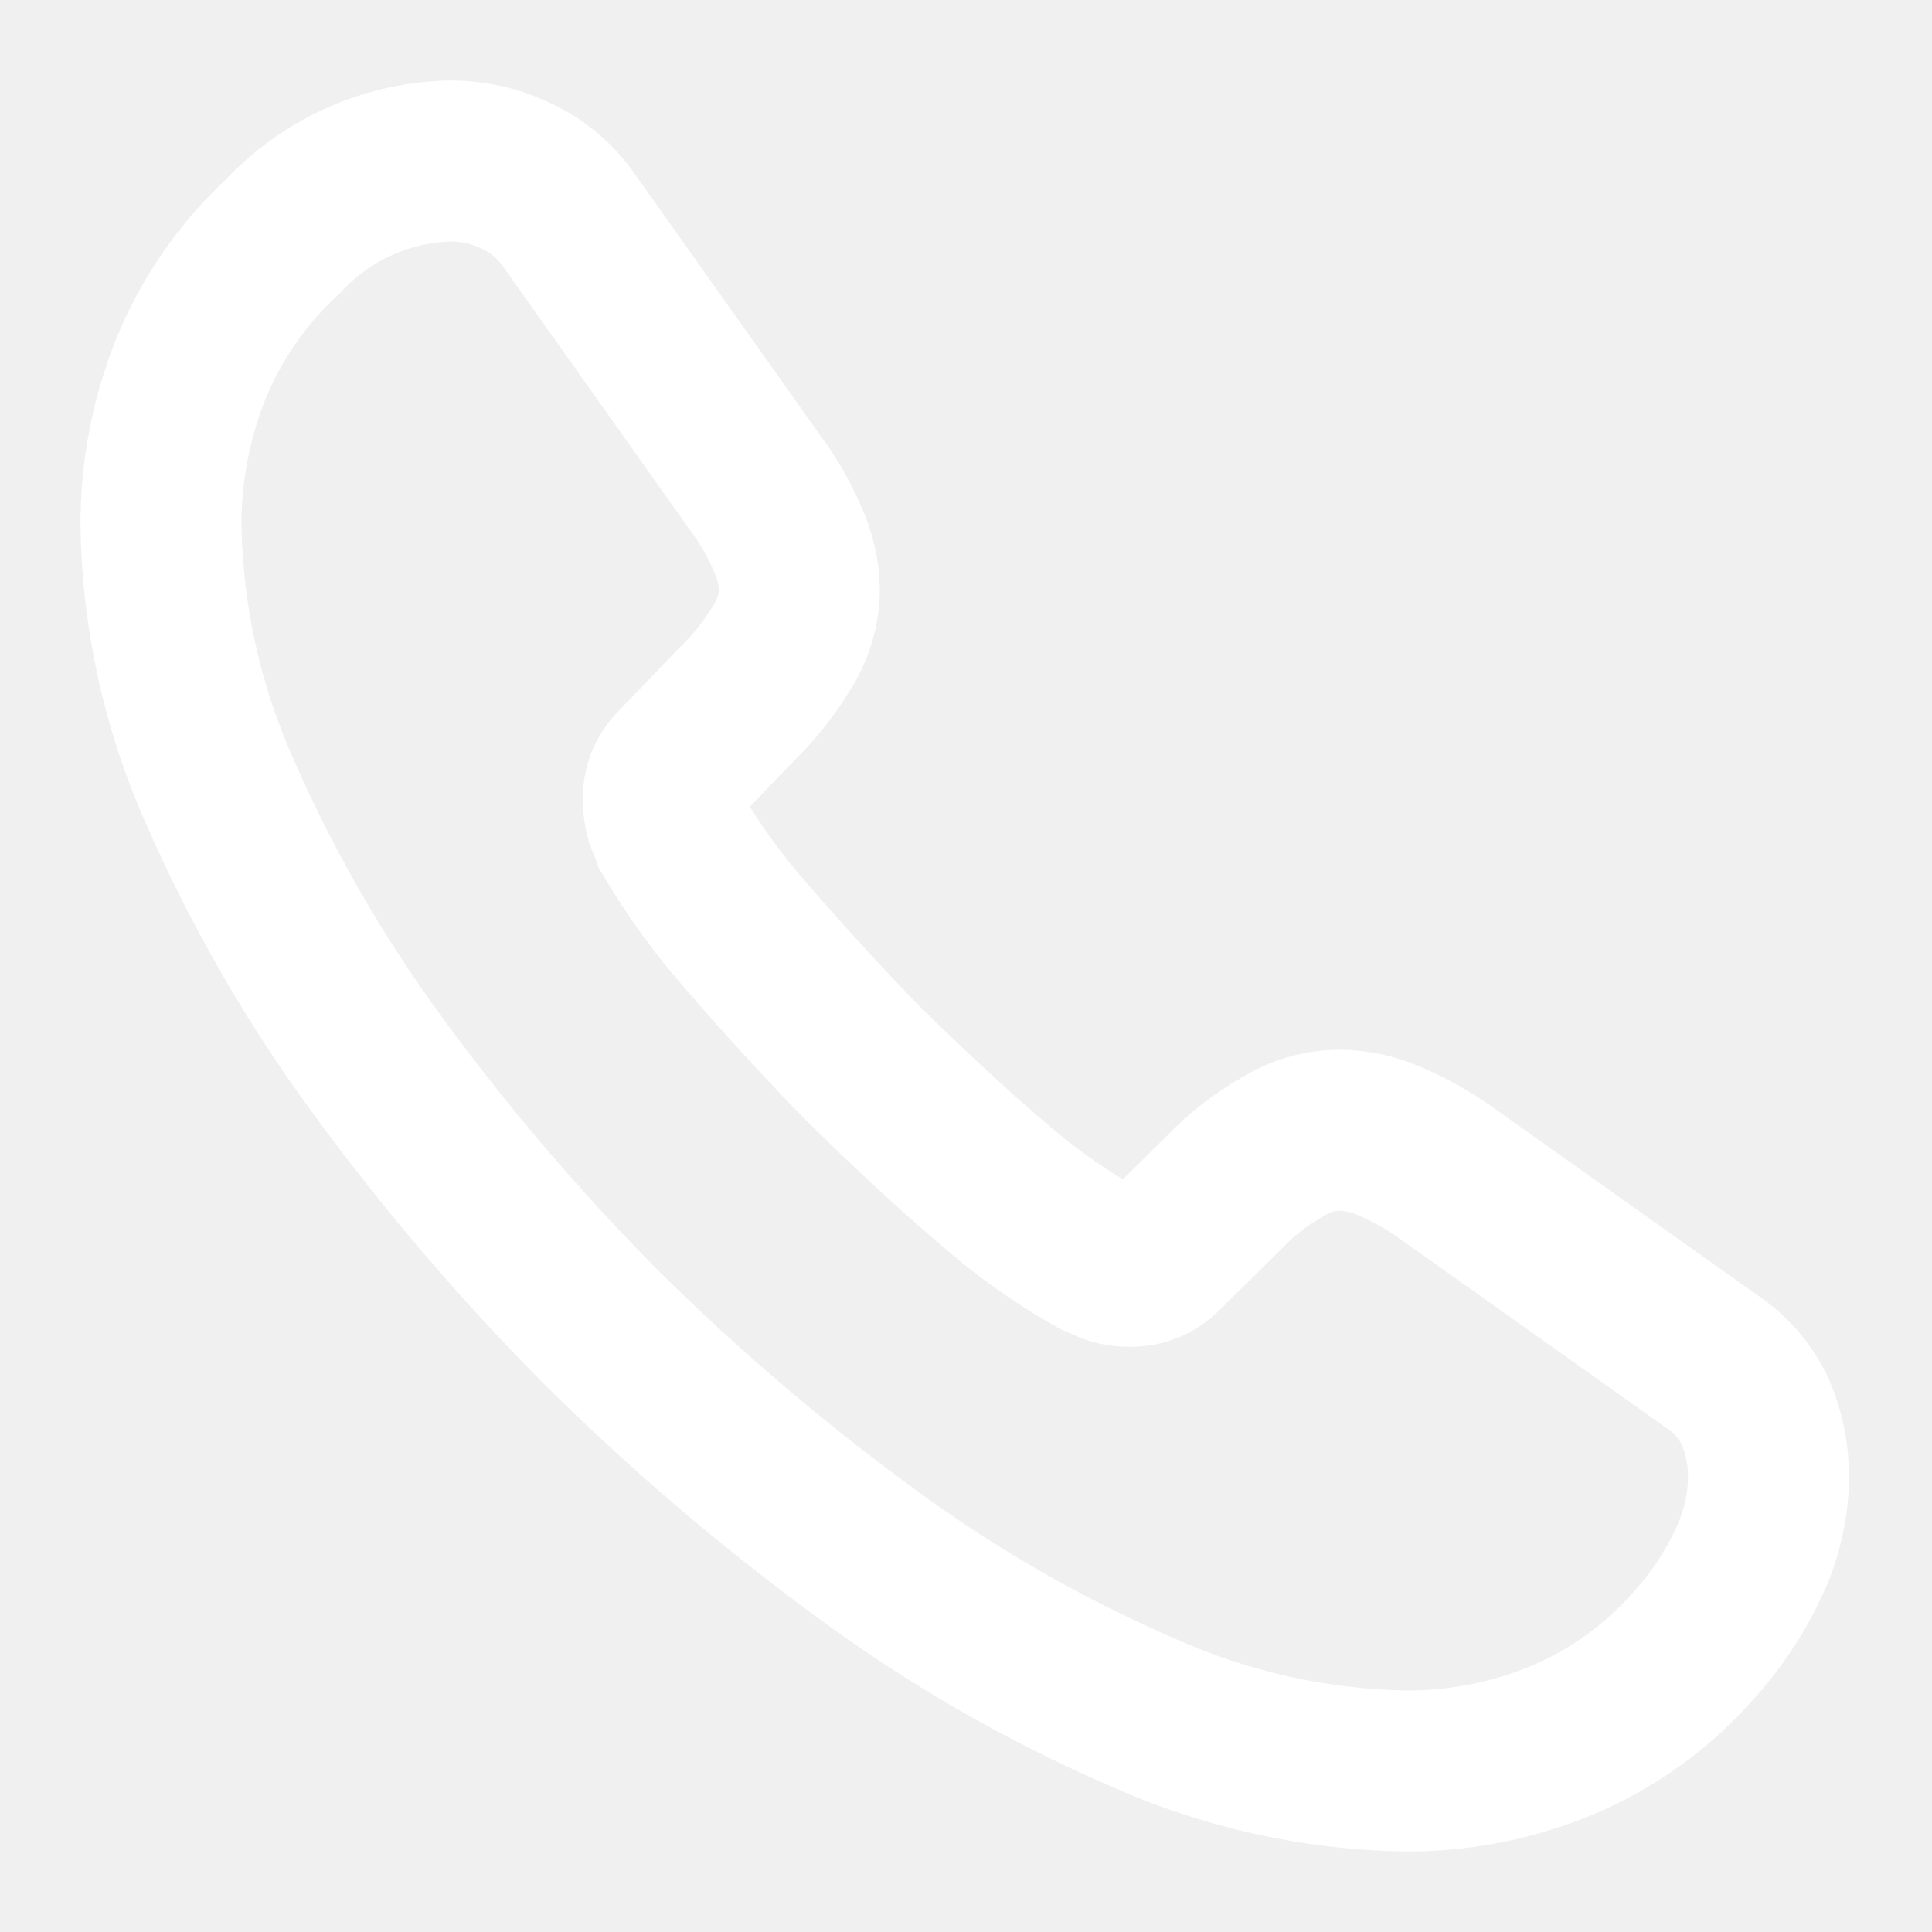
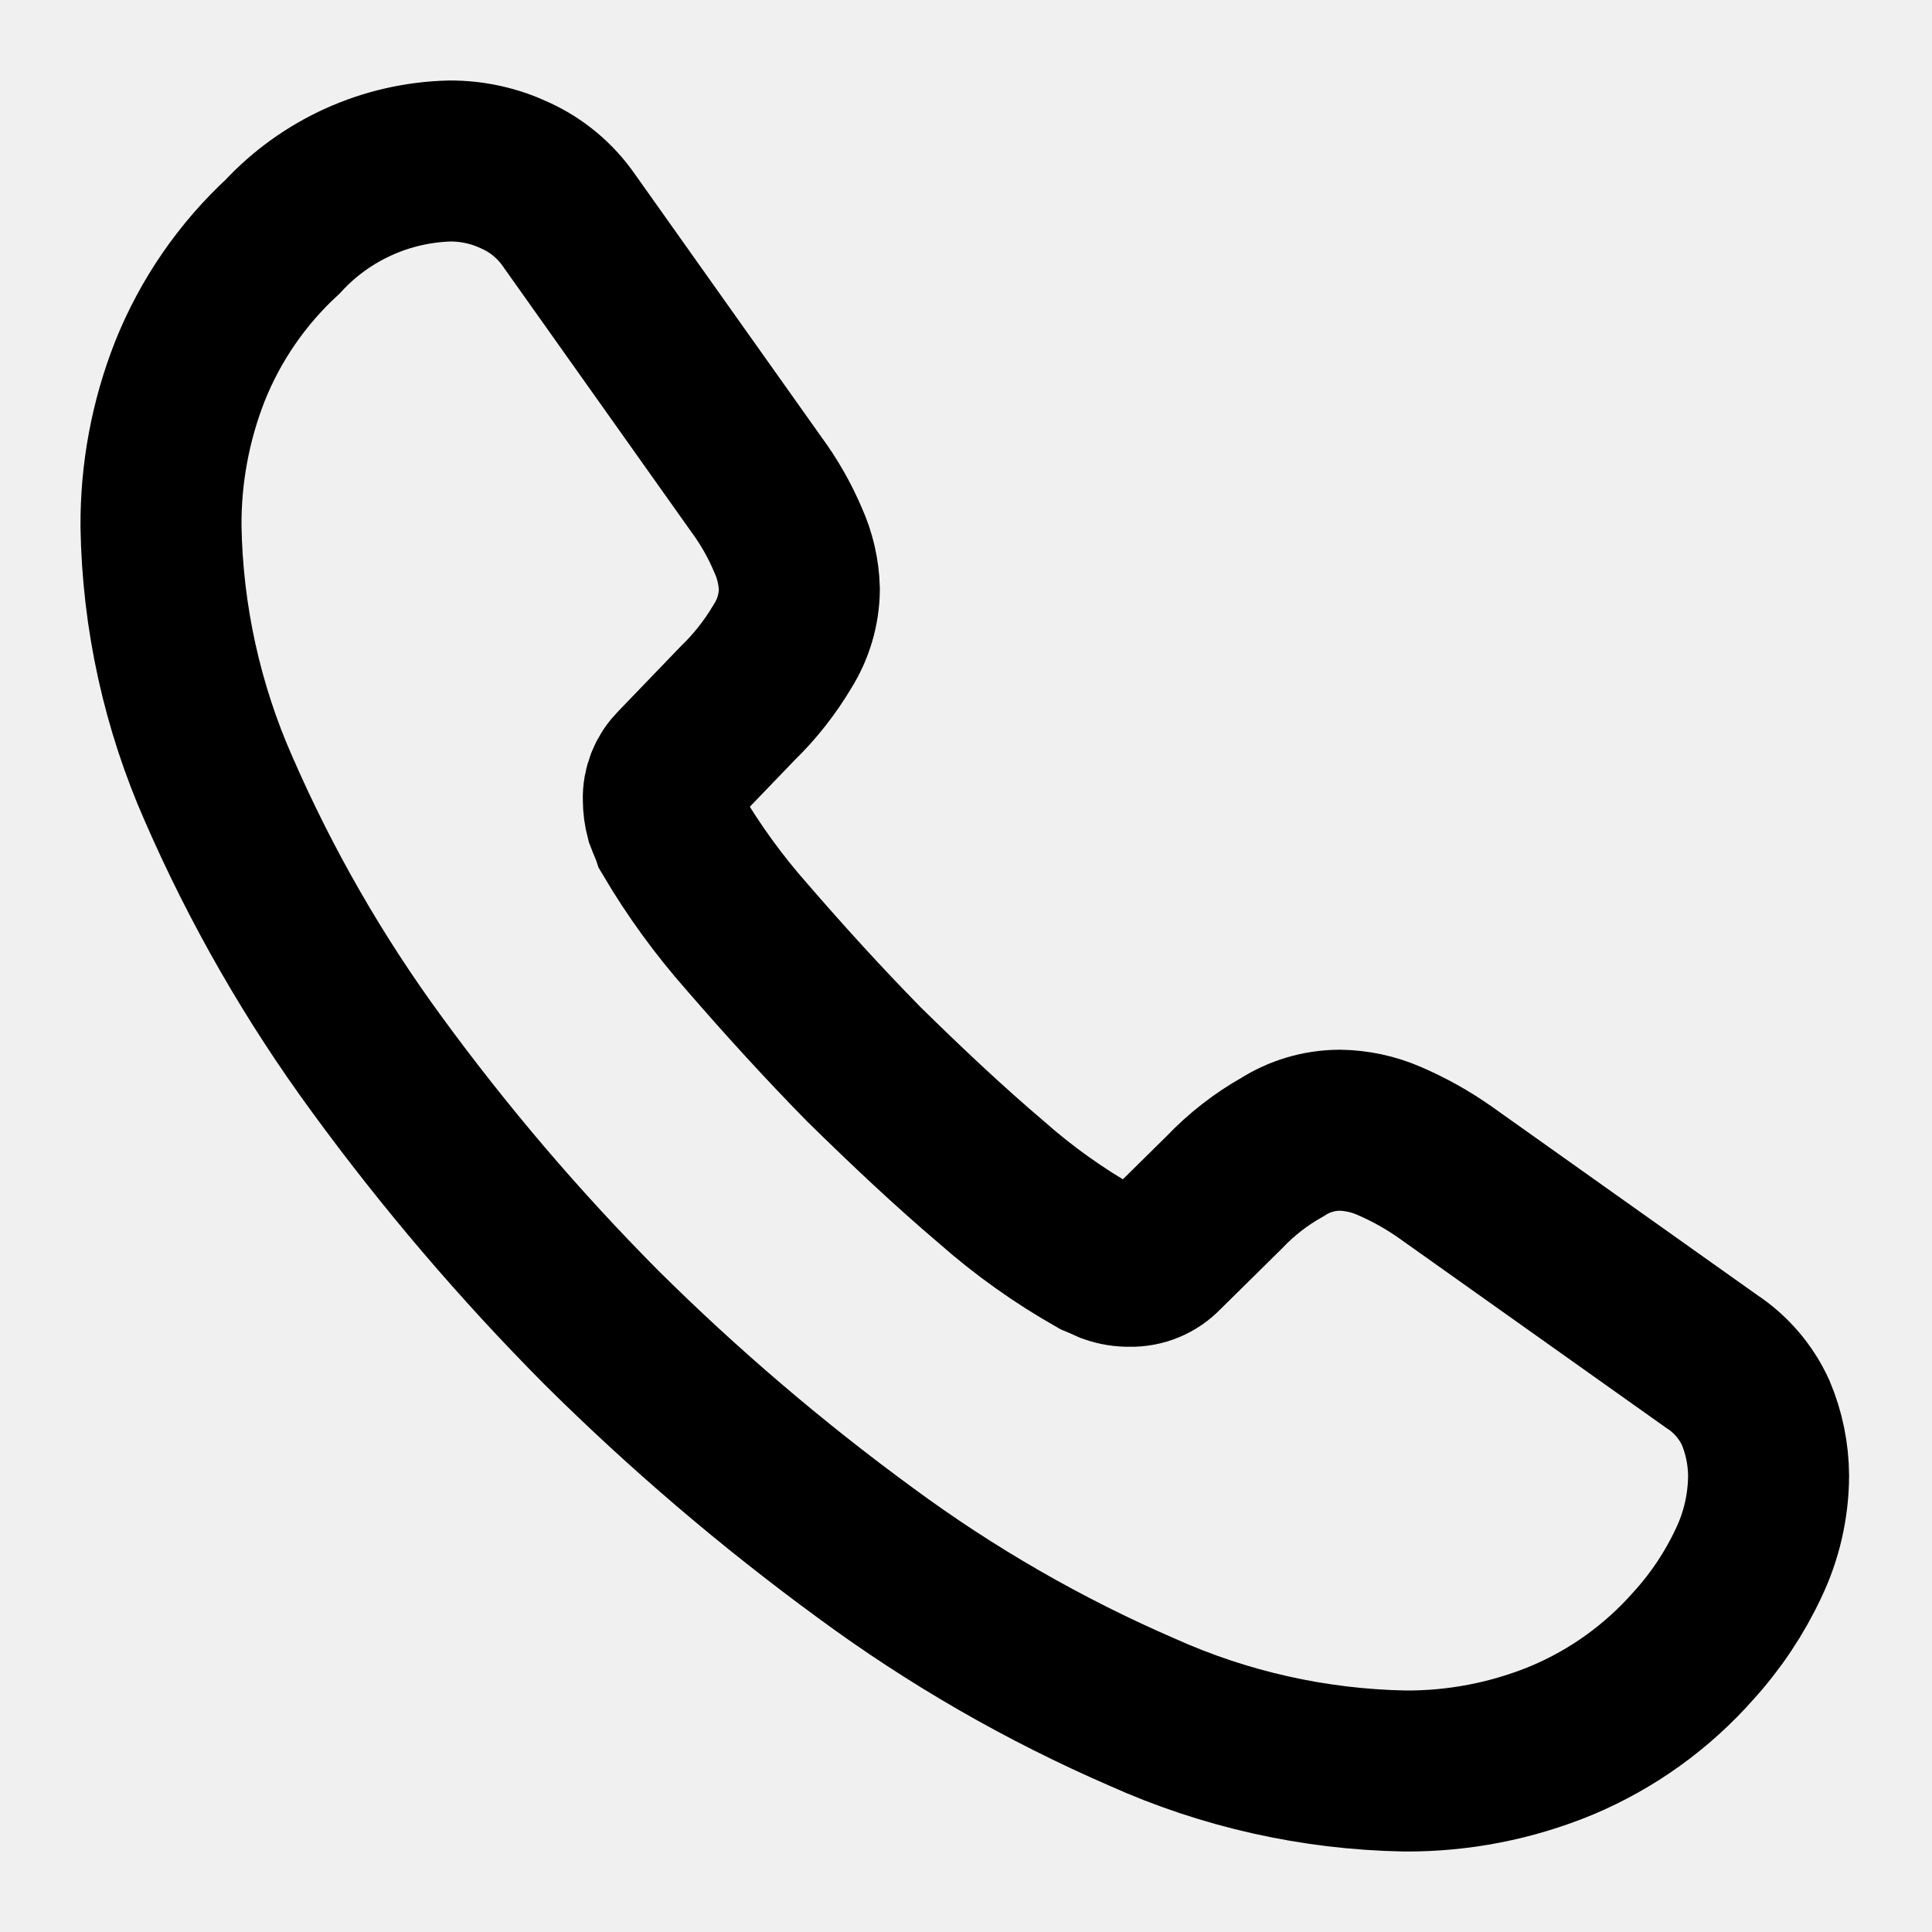
<svg xmlns="http://www.w3.org/2000/svg" width="24" height="24" viewBox="0 0 24 24">
  <g id="vuesax_linear_call" data-name="vuesax/linear/call" transform="translate(-108 -188)">
    <g id="call">
      <g id="call-2" data-name="call">
-         <path id="Vector" d="M19.97,16.33a2.545,2.545,0,0,1-.25,1.09,4.126,4.126,0,0,1-.68,1.02,4.508,4.508,0,0,1-1.64,1.18,5.022,5.022,0,0,1-1.95.38,8.334,8.334,0,0,1-3.26-.73,17.564,17.564,0,0,1-3.44-1.98,28.75,28.75,0,0,1-3.28-2.8,28.414,28.414,0,0,1-2.79-3.27A17.828,17.828,0,0,1,.72,7.81,8.423,8.423,0,0,1,0,4.54,5.173,5.173,0,0,1,.36,2.61,4.6,4.6,0,0,1,1.51.94,2.93,2.93,0,0,1,3.59,0,1.879,1.879,0,0,1,4.4.18a1.63,1.63,0,0,1,.67.56L7.39,4.01a3.422,3.422,0,0,1,.4.7,1.581,1.581,0,0,1,.14.61,1.357,1.357,0,0,1-.21.71,3.4,3.4,0,0,1-.56.71l-.76.79a.535.535,0,0,0-.16.4.908.908,0,0,0,.03.23c.03.08.06.14.08.2a8.3,8.3,0,0,0,.93,1.28c.45.52.93,1.05,1.45,1.58.54.53,1.06,1.02,1.59,1.47a7.675,7.675,0,0,0,1.29.92c.05.02.11.05.18.08a.69.69,0,0,0,.25.04.55.55,0,0,0,.41-.17l.76-.75a3.068,3.068,0,0,1,.72-.56,1.332,1.332,0,0,1,.71-.21,1.6,1.6,0,0,1,.61.13,3.868,3.868,0,0,1,.7.39l3.31,2.35a1.517,1.517,0,0,1,.55.64A2.052,2.052,0,0,1,19.97,16.33Z" transform="translate(110 190)" fill="none" stroke="#fff" stroke-width="2" />
+         <path id="Vector" d="M19.97,16.33a2.545,2.545,0,0,1-.25,1.09,4.126,4.126,0,0,1-.68,1.02,4.508,4.508,0,0,1-1.64,1.18,5.022,5.022,0,0,1-1.95.38,8.334,8.334,0,0,1-3.26-.73,17.564,17.564,0,0,1-3.44-1.98,28.75,28.75,0,0,1-3.28-2.8,28.414,28.414,0,0,1-2.79-3.27A17.828,17.828,0,0,1,.72,7.81,8.423,8.423,0,0,1,0,4.54,5.173,5.173,0,0,1,.36,2.61,4.6,4.6,0,0,1,1.51.94,2.93,2.93,0,0,1,3.59,0,1.879,1.879,0,0,1,4.4.18a1.63,1.63,0,0,1,.67.56L7.39,4.01a3.422,3.422,0,0,1,.4.7,1.581,1.581,0,0,1,.14.61,1.357,1.357,0,0,1-.21.71,3.4,3.4,0,0,1-.56.71l-.76.79a.535.535,0,0,0-.16.4.908.908,0,0,0,.03.23c.03.08.06.14.08.2a8.3,8.3,0,0,0,.93,1.28c.45.52.93,1.05,1.45,1.58.54.53,1.06,1.02,1.59,1.47a7.675,7.675,0,0,0,1.29.92c.05.02.11.05.18.08a.69.69,0,0,0,.25.04.55.55,0,0,0,.41-.17l.76-.75a3.068,3.068,0,0,1,.72-.56,1.332,1.332,0,0,1,.71-.21,1.6,1.6,0,0,1,.61.13,3.868,3.868,0,0,1,.7.39l3.31,2.35a1.517,1.517,0,0,1,.55.64A2.052,2.052,0,0,1,19.97,16.33Z" transform="translate(110 190)" fill="none" stroke="currentColor" stroke-width="2" />
      </g>
      <g id="Vector-2" data-name="Vector" transform="translate(108 188)" fill="none" opacity="0">
        <path d="M0,0H24V24H0Z" stroke="none" />
-         <path d="M 2 2 L 2 22 L 22 22 L 22 2 L 2 2 M 0 0 L 24 0 L 24 24 L 0 24 L 0 0 Z" stroke="none" fill="#fff" />
+         <path d="M 2 2 L 2 22 L 22 22 L 22 2 L 2 2 M 0 0 L 24 0 L 24 24 L 0 24 L 0 0 Z" stroke="none" fill="currentColor" />
      </g>
    </g>
  </g>
</svg>
